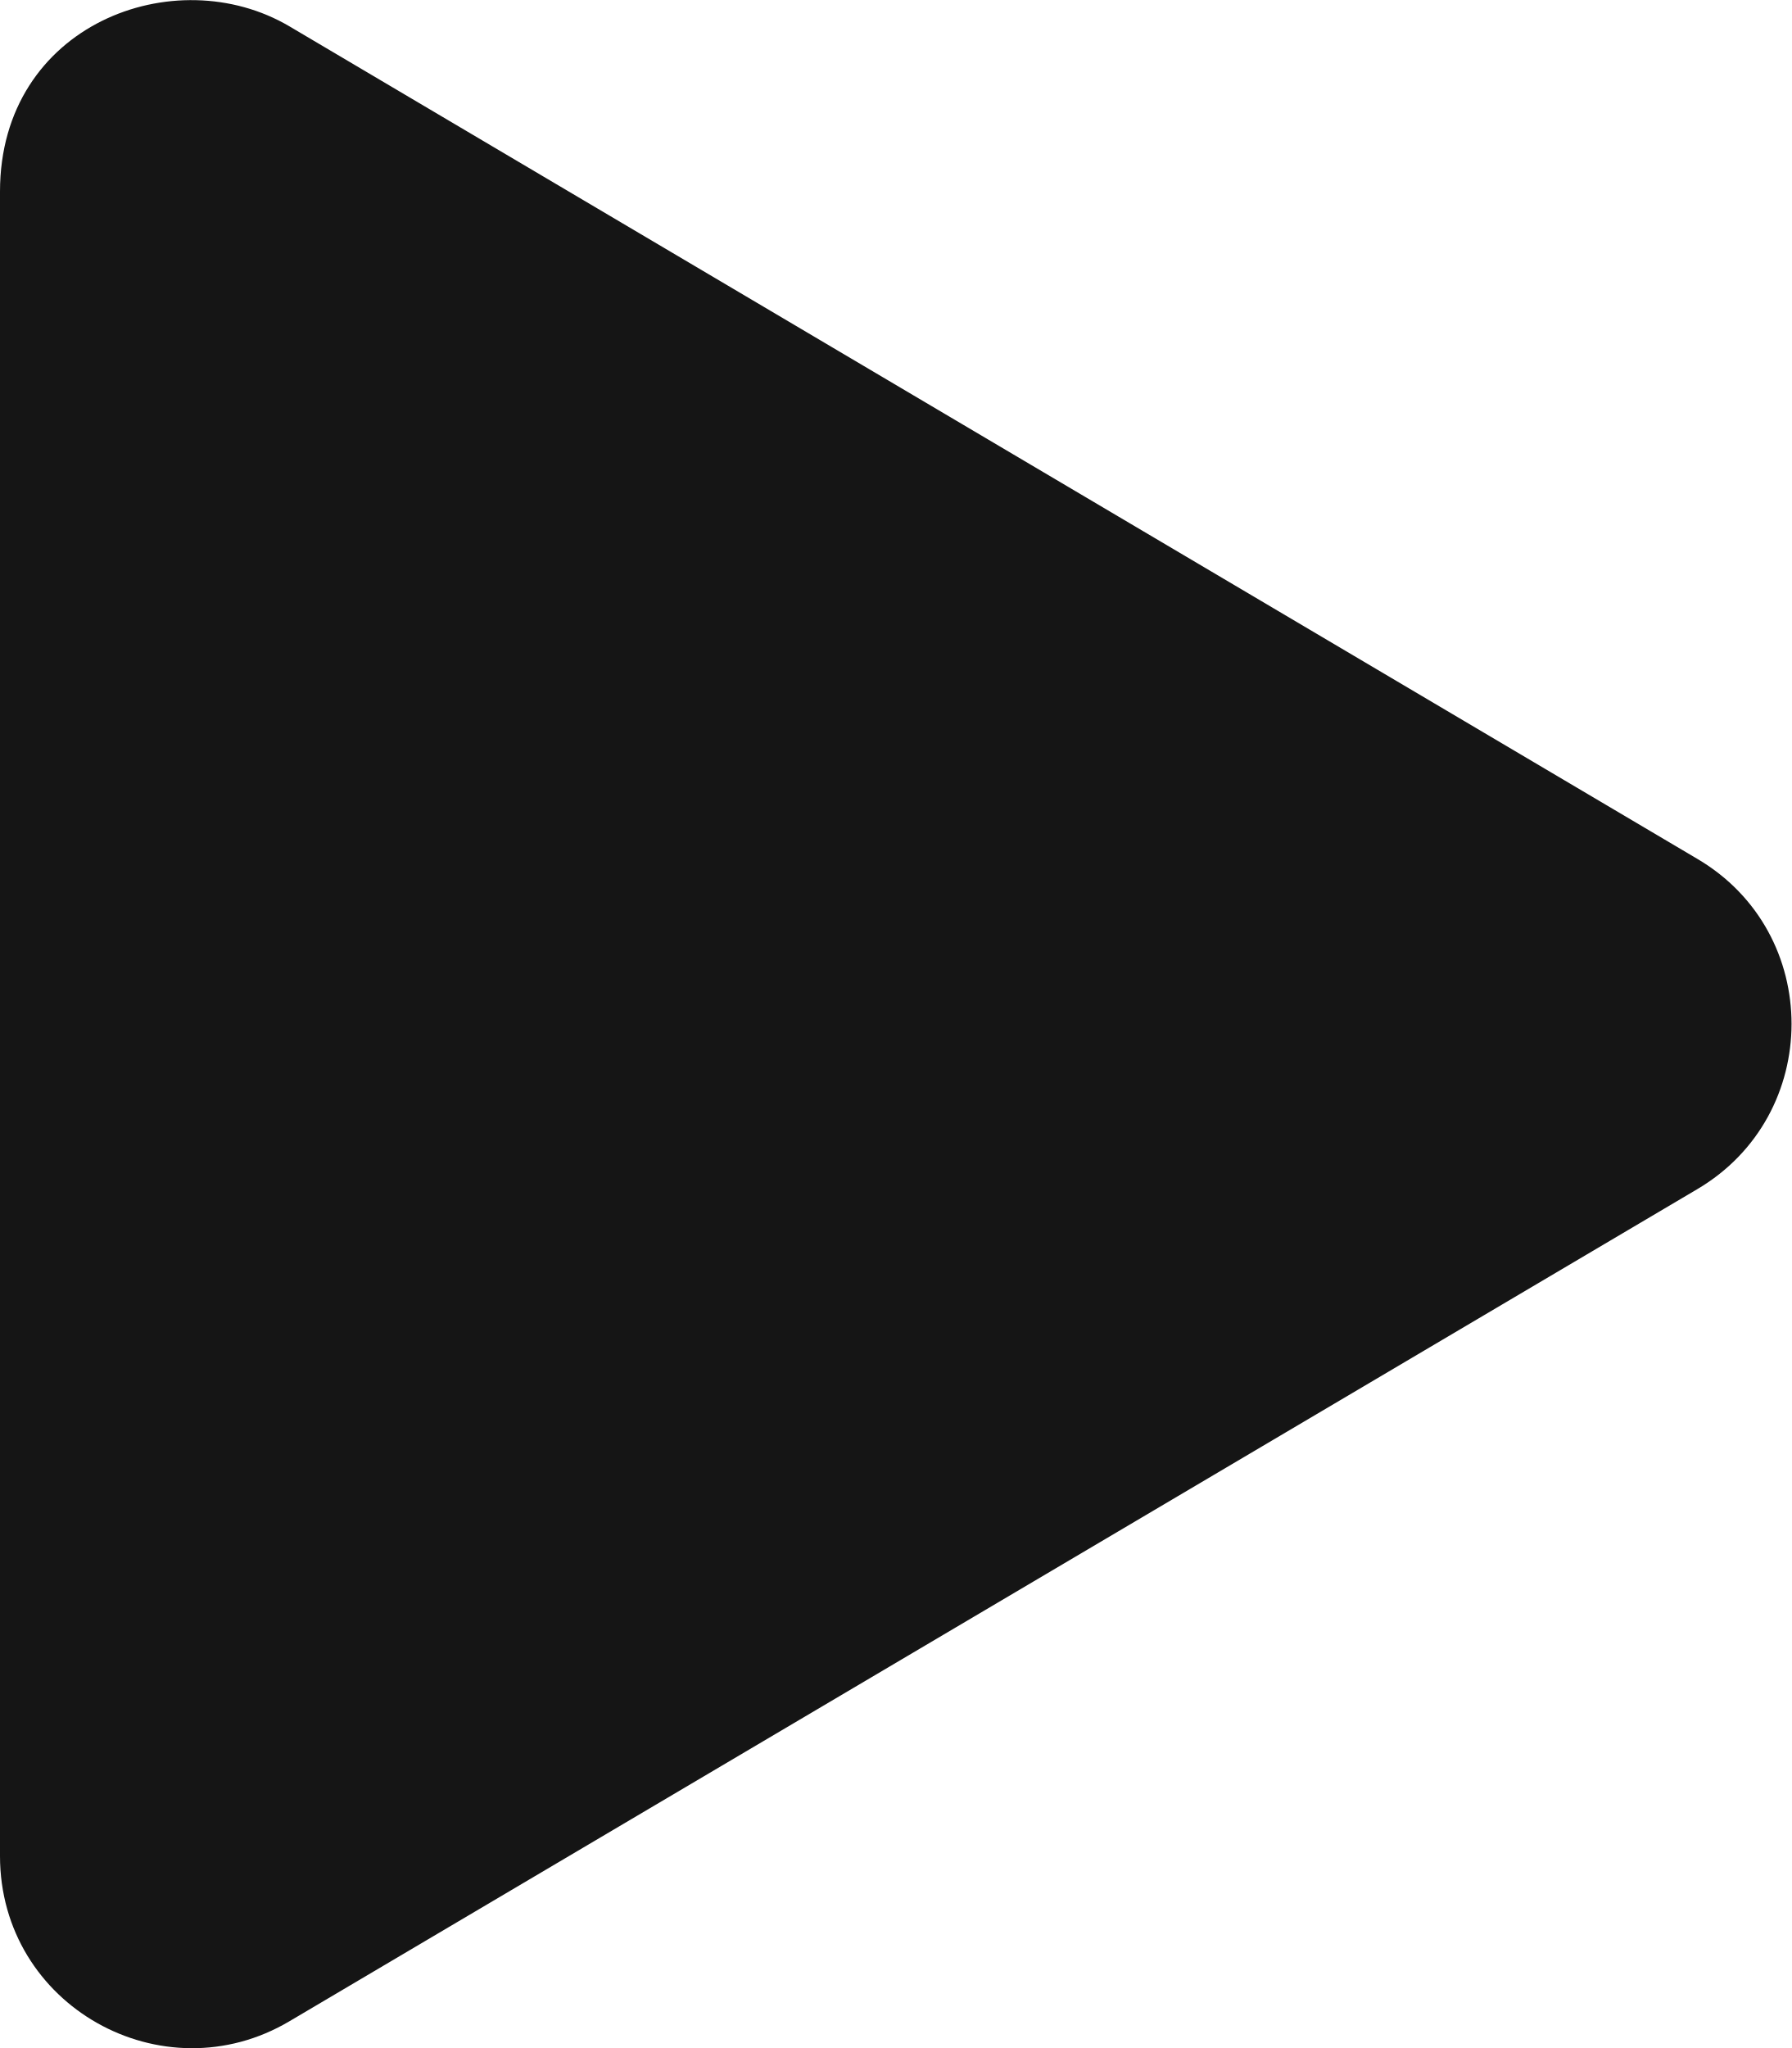
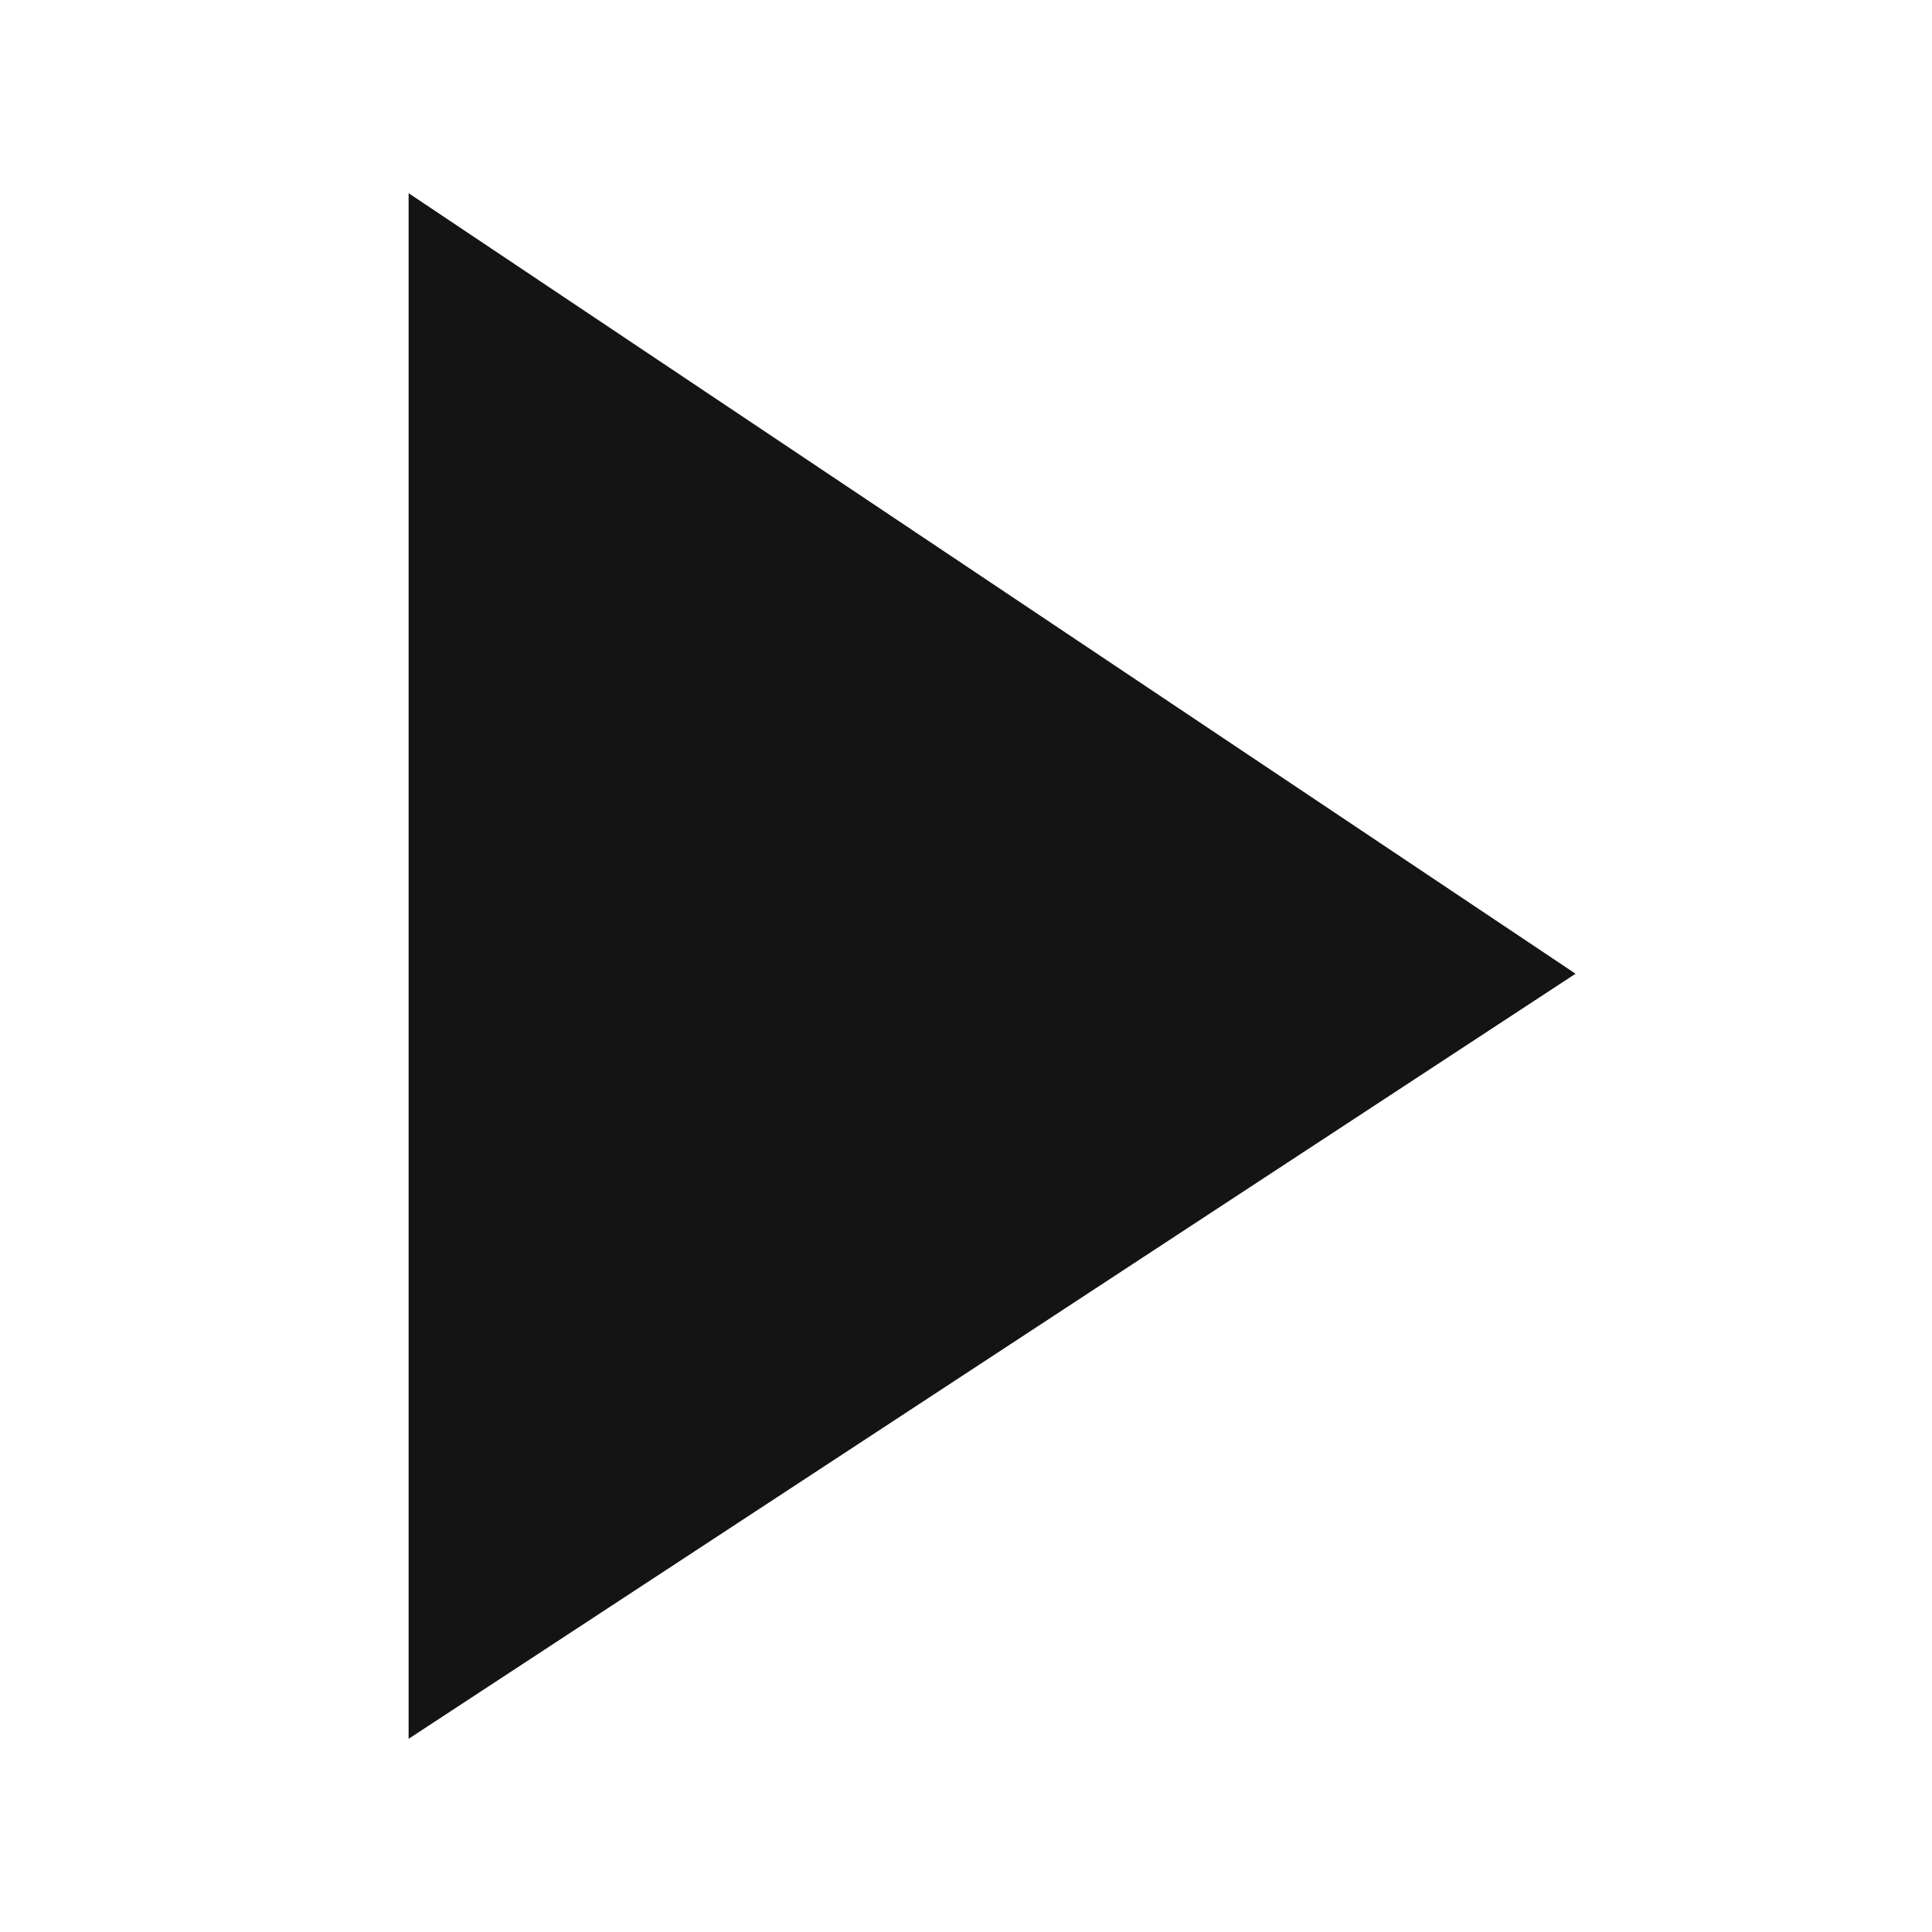
- <svg xmlns="http://www.w3.org/2000/svg" viewBox="0 0 448 512">
-   <path fill="#151515" d="M424.4 214.7L72.4 6.6C43.8-10.3 0 6.1 0 47.9V464c0 37.5 40.7 60.1 72.4 41.3l352-208c31.4-18.5 31.5-64.1 0-82.6z" />
+ <svg xmlns="http://www.w3.org/2000/svg" id="Custom_Icon_SVGs" data-name="Custom Icon SVGs" viewBox="0 0 20 20">
+   <defs>
+     <style>.cls-1{fill:#141414;}</style>
+   </defs>
+   <polygon class="cls-1" points="4.23 2 4.23 18 16.31 10.08 4.23 2" />
</svg>
